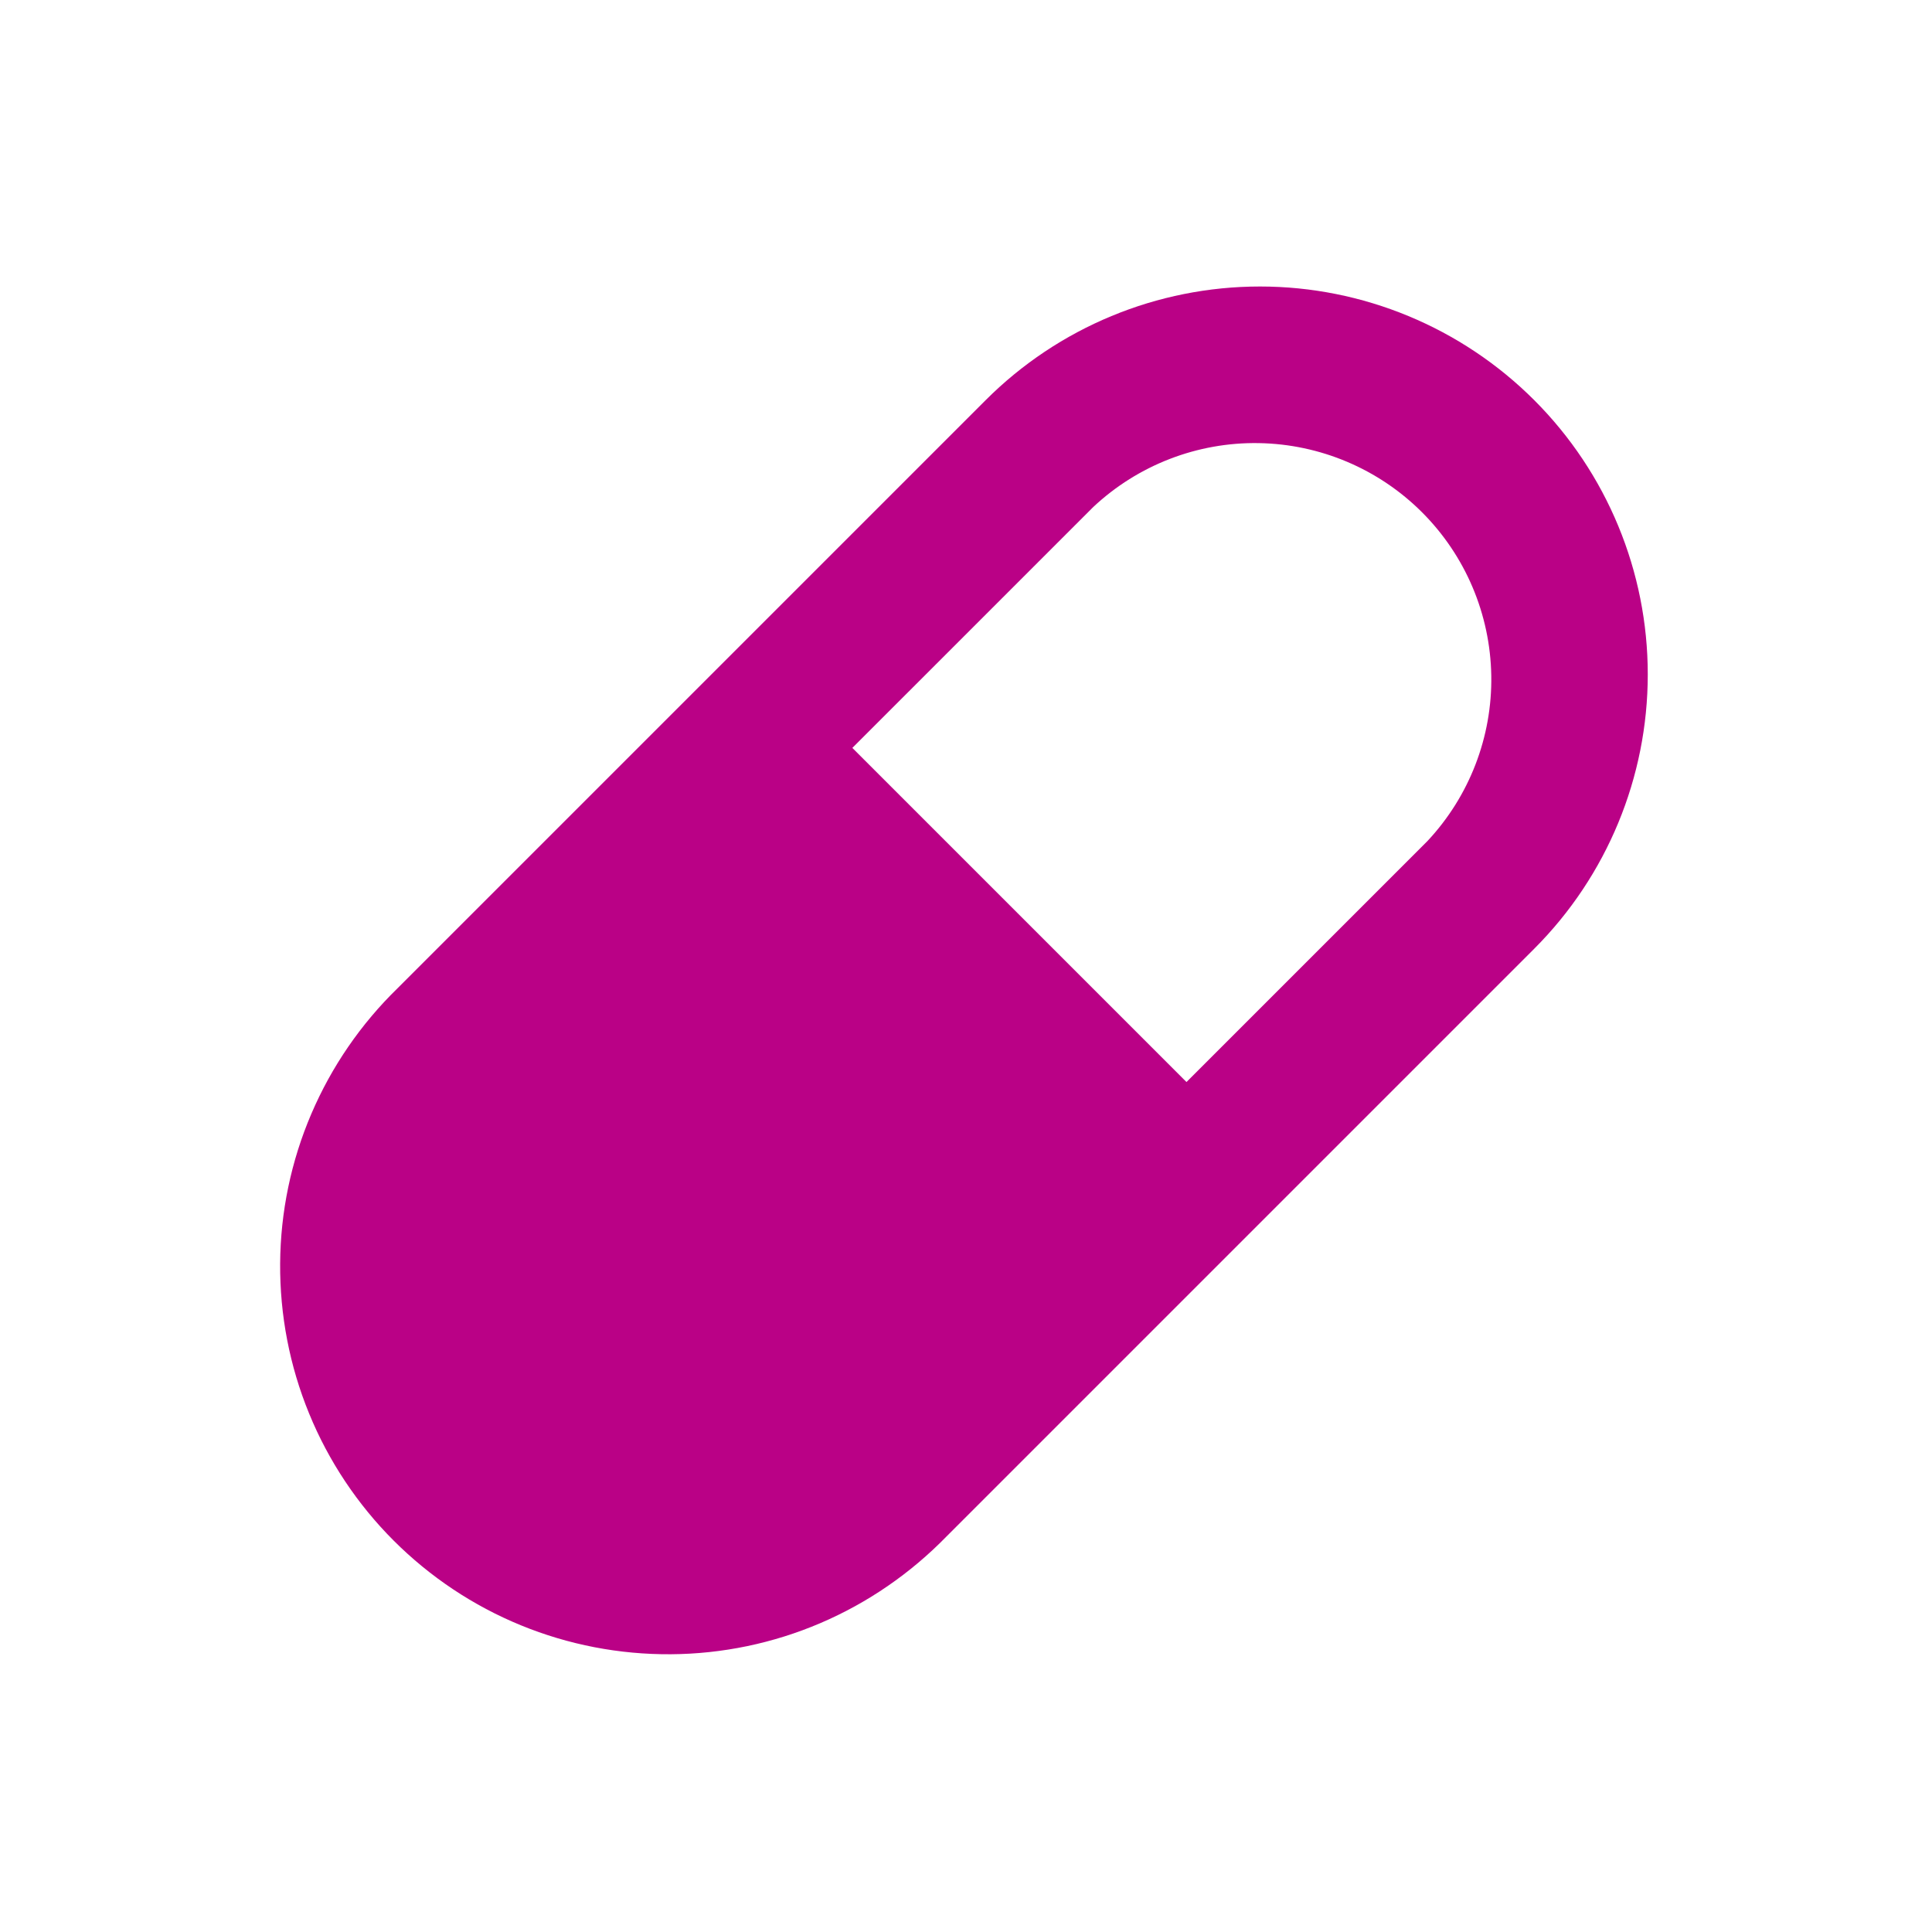
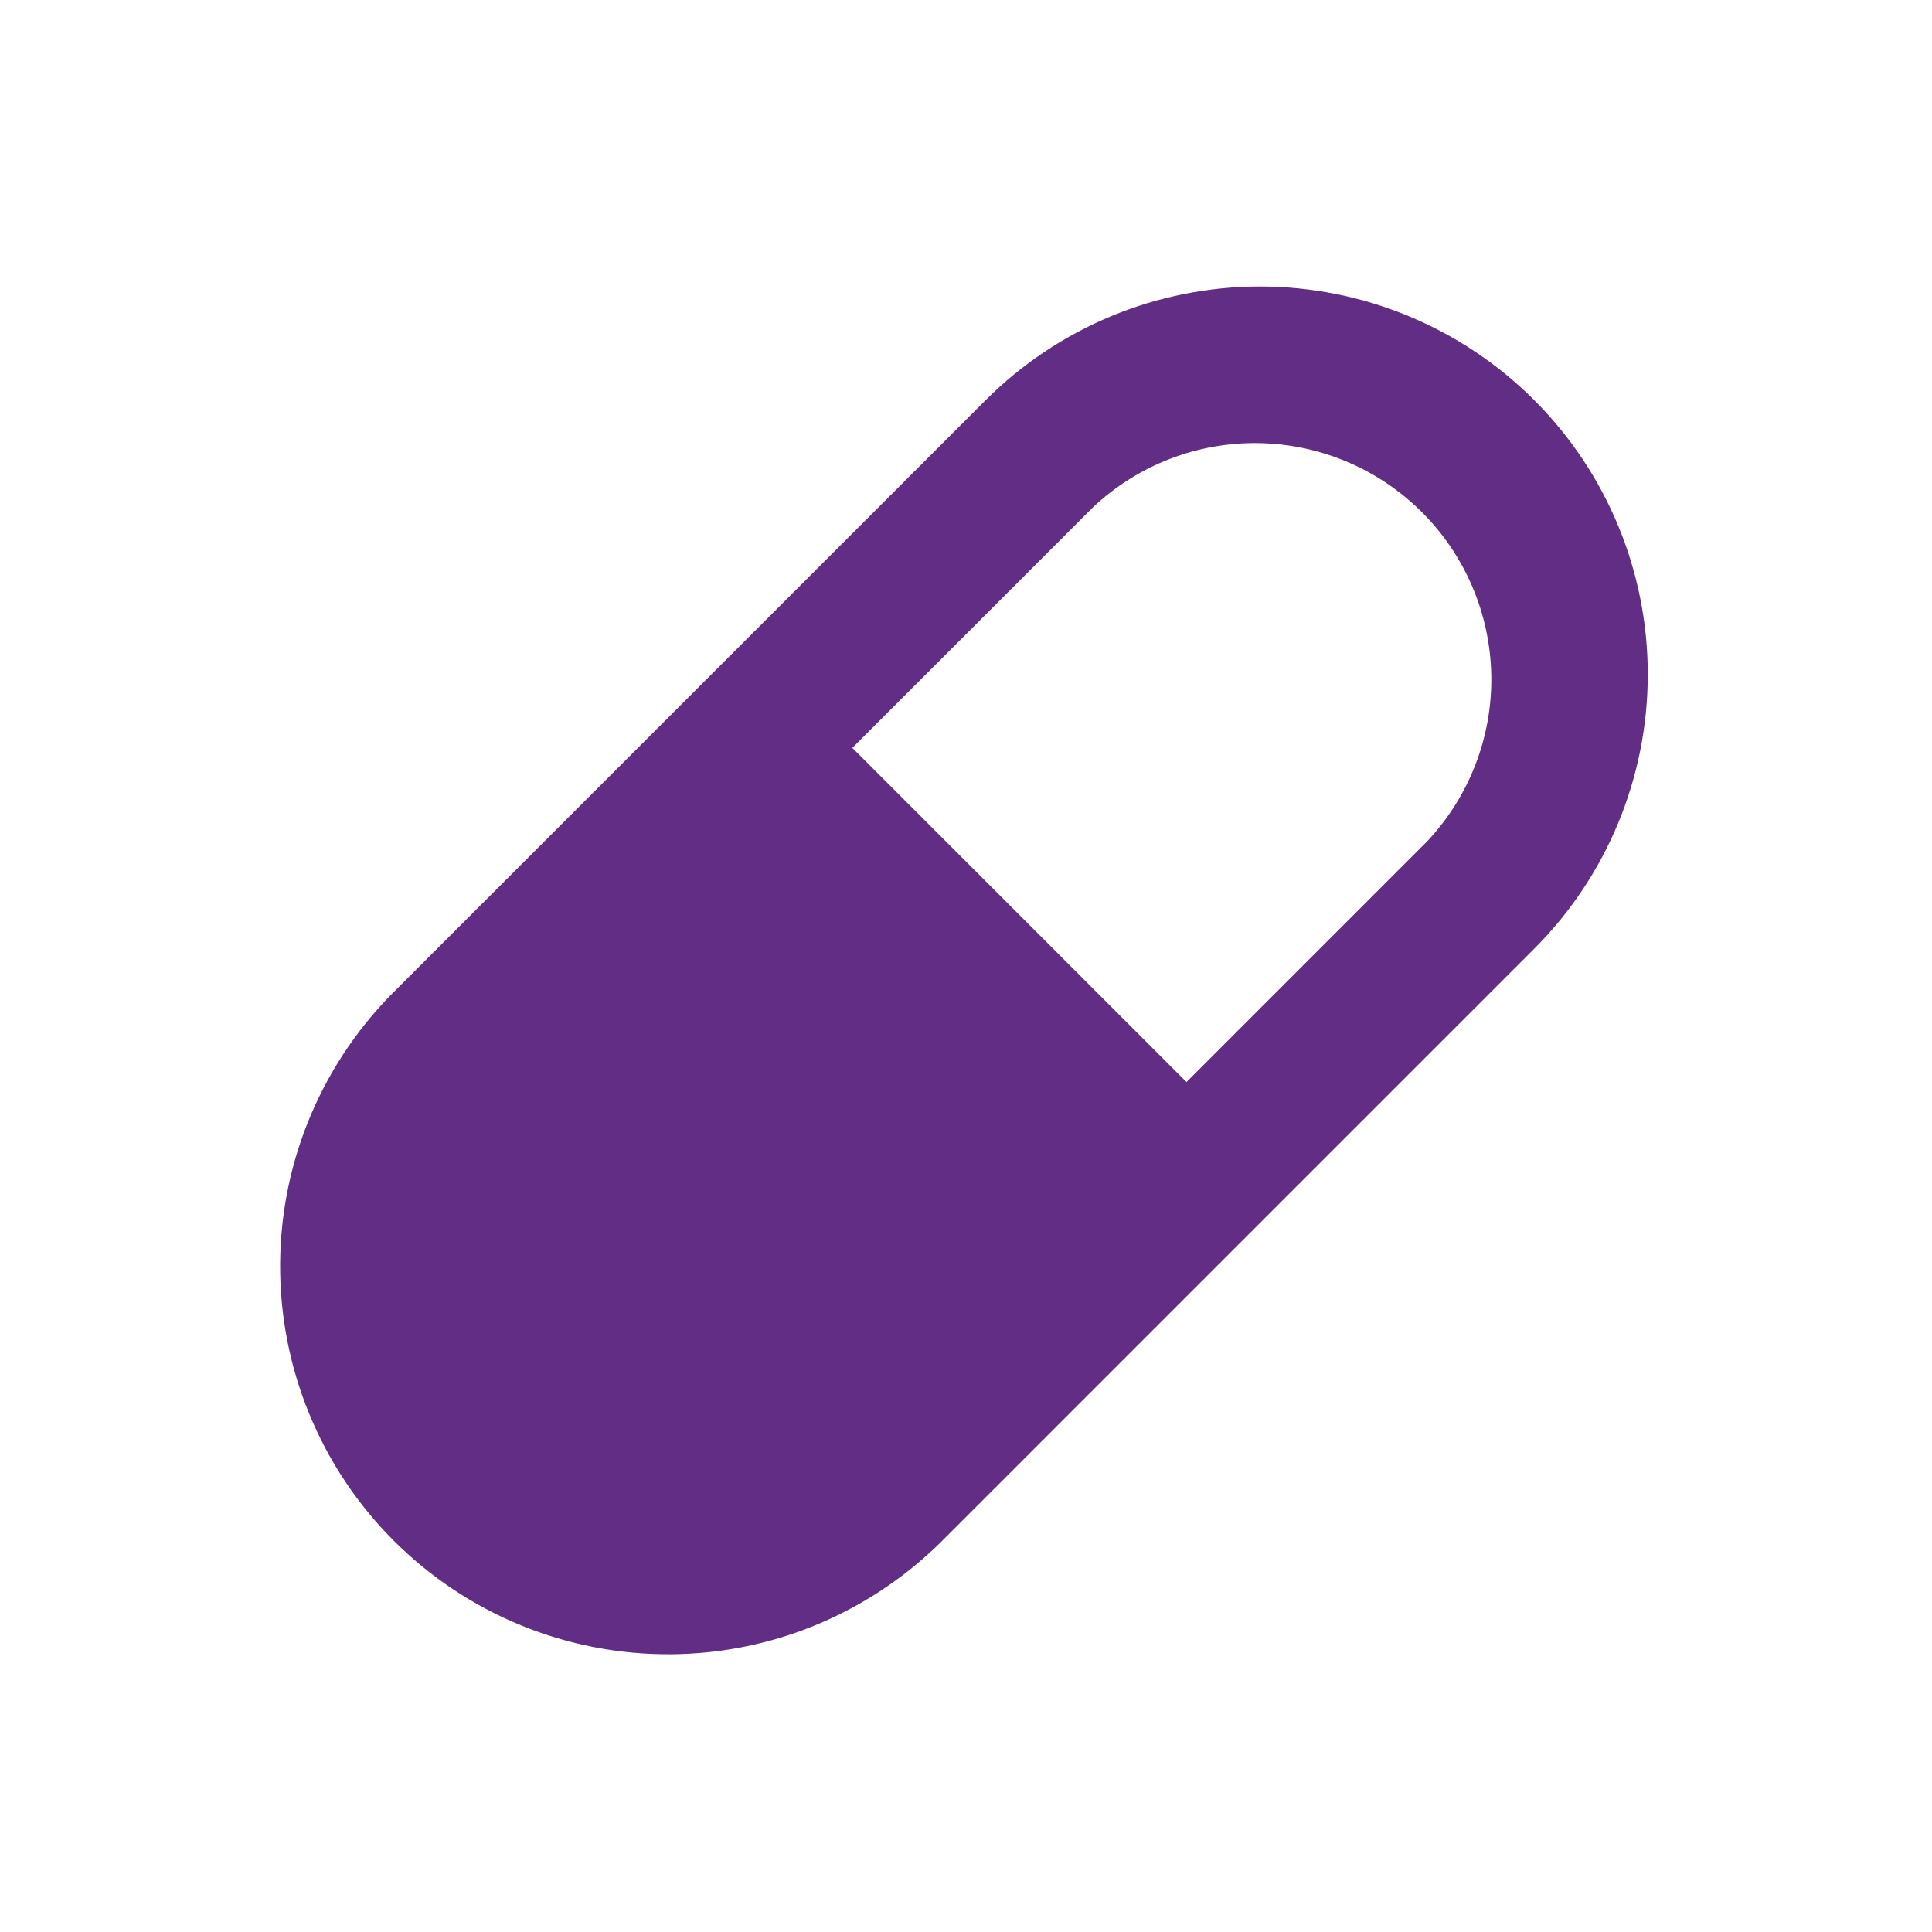
<svg xmlns="http://www.w3.org/2000/svg" width="17" height="17" viewBox="0 0 17 17" fill="none">
  <g id="icons / medicina">
-     <path id="Vector" d="M13.5 3.521C12.86 2.881 11.992 2.521 11.087 2.521C10.181 2.521 9.313 2.881 8.673 3.521L3.5 8.694C3.175 9.01 2.917 9.386 2.739 9.802C2.561 10.218 2.468 10.665 2.465 11.118C2.462 11.57 2.548 12.019 2.72 12.438C2.891 12.856 3.145 13.237 3.464 13.556C3.784 13.876 4.165 14.13 4.583 14.301C5.002 14.473 5.451 14.559 5.903 14.556C6.355 14.553 6.803 14.46 7.219 14.282C7.635 14.104 8.011 13.845 8.327 13.521L13.5 8.348C14.14 7.708 14.499 6.839 14.499 5.934C14.499 5.029 14.14 4.161 13.5 3.521ZM12.56 7.401L10.44 9.521L7.5 6.581L9.62 4.461C10.014 4.092 10.536 3.89 11.076 3.899C11.616 3.908 12.131 4.126 12.513 4.508C12.895 4.89 13.113 5.405 13.122 5.945C13.131 6.485 12.929 7.007 12.56 7.401Z" fill="#BA0186" />
+     <path id="Vector" d="M13.5 3.521C12.86 2.881 11.992 2.521 11.087 2.521C10.181 2.521 9.313 2.881 8.673 3.521L3.5 8.694C3.175 9.01 2.917 9.386 2.739 9.802C2.561 10.218 2.468 10.665 2.465 11.118C2.462 11.57 2.548 12.019 2.72 12.438C2.891 12.856 3.145 13.237 3.464 13.556C3.784 13.876 4.165 14.13 4.583 14.301C5.002 14.473 5.451 14.559 5.903 14.556C6.355 14.553 6.803 14.46 7.219 14.282C7.635 14.104 8.011 13.845 8.327 13.521L13.5 8.348C14.14 7.708 14.499 6.839 14.499 5.934C14.499 5.029 14.14 4.161 13.5 3.521ZM12.56 7.401L10.44 9.521L7.5 6.581L9.62 4.461C10.014 4.092 10.536 3.89 11.076 3.899C11.616 3.908 12.131 4.126 12.513 4.508C12.895 4.89 13.113 5.405 13.122 5.945C13.131 6.485 12.929 7.007 12.56 7.401Z" fill="#612D85" />
  </g>
</svg>
